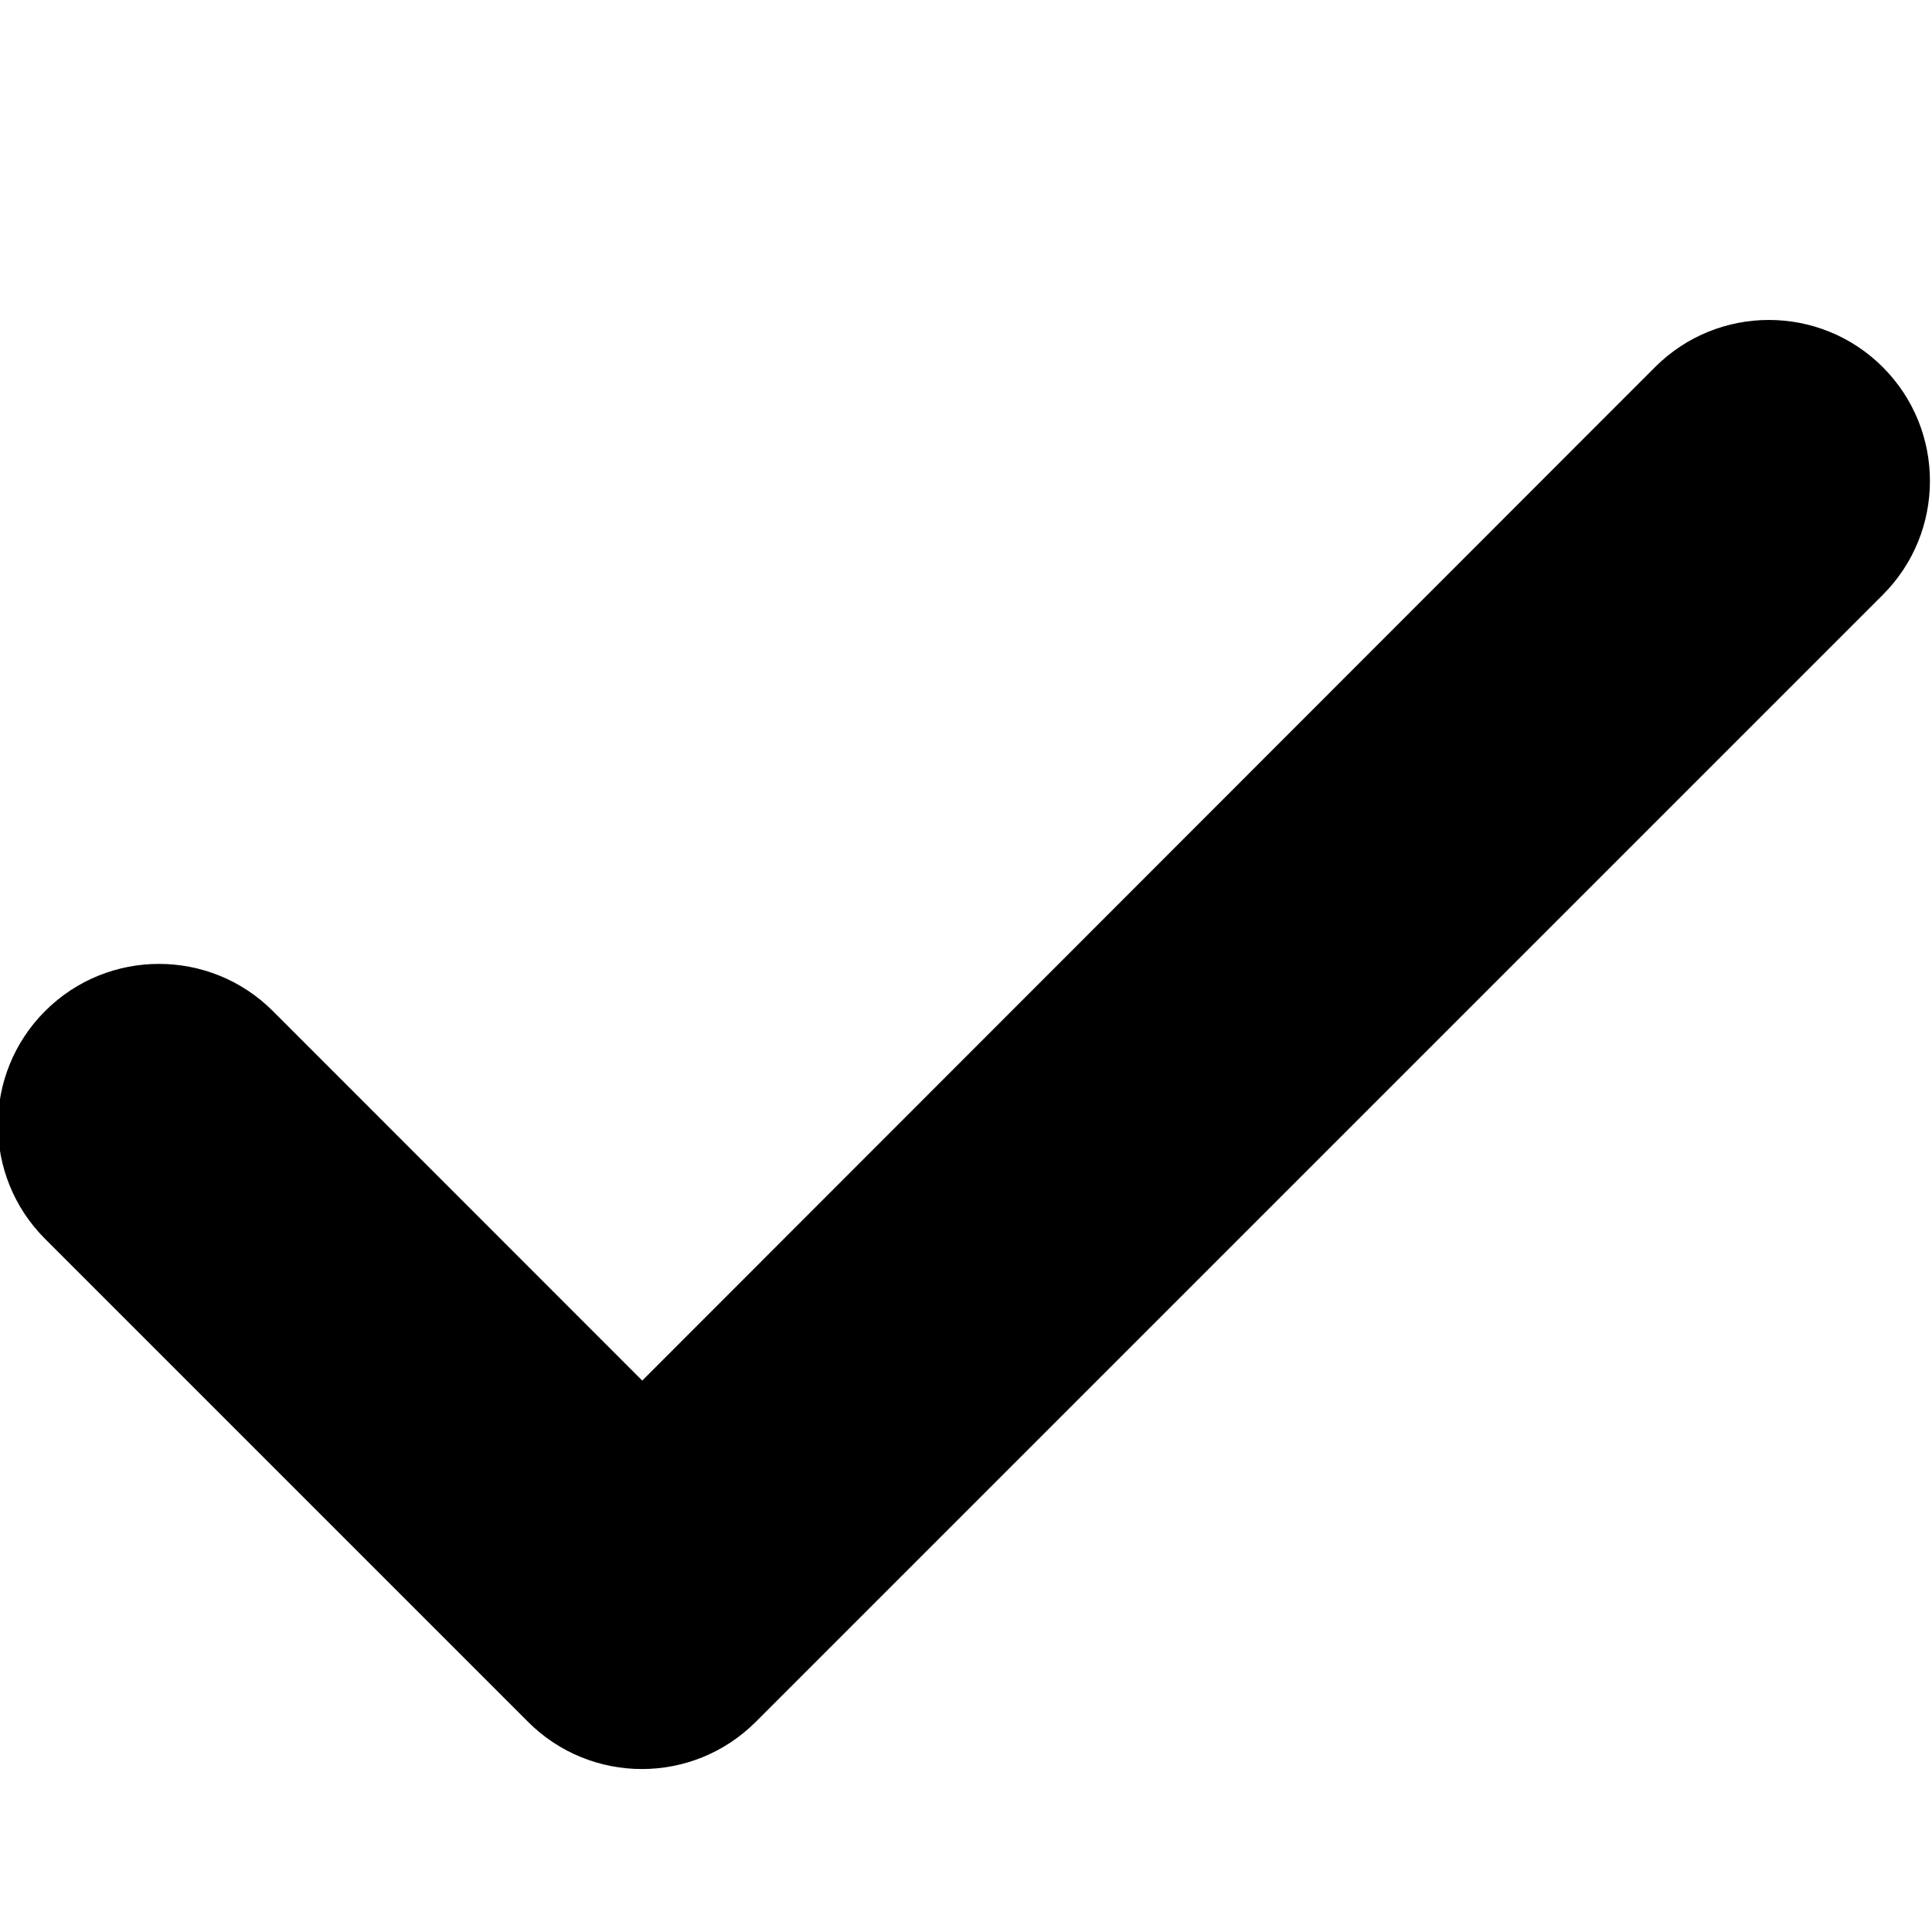
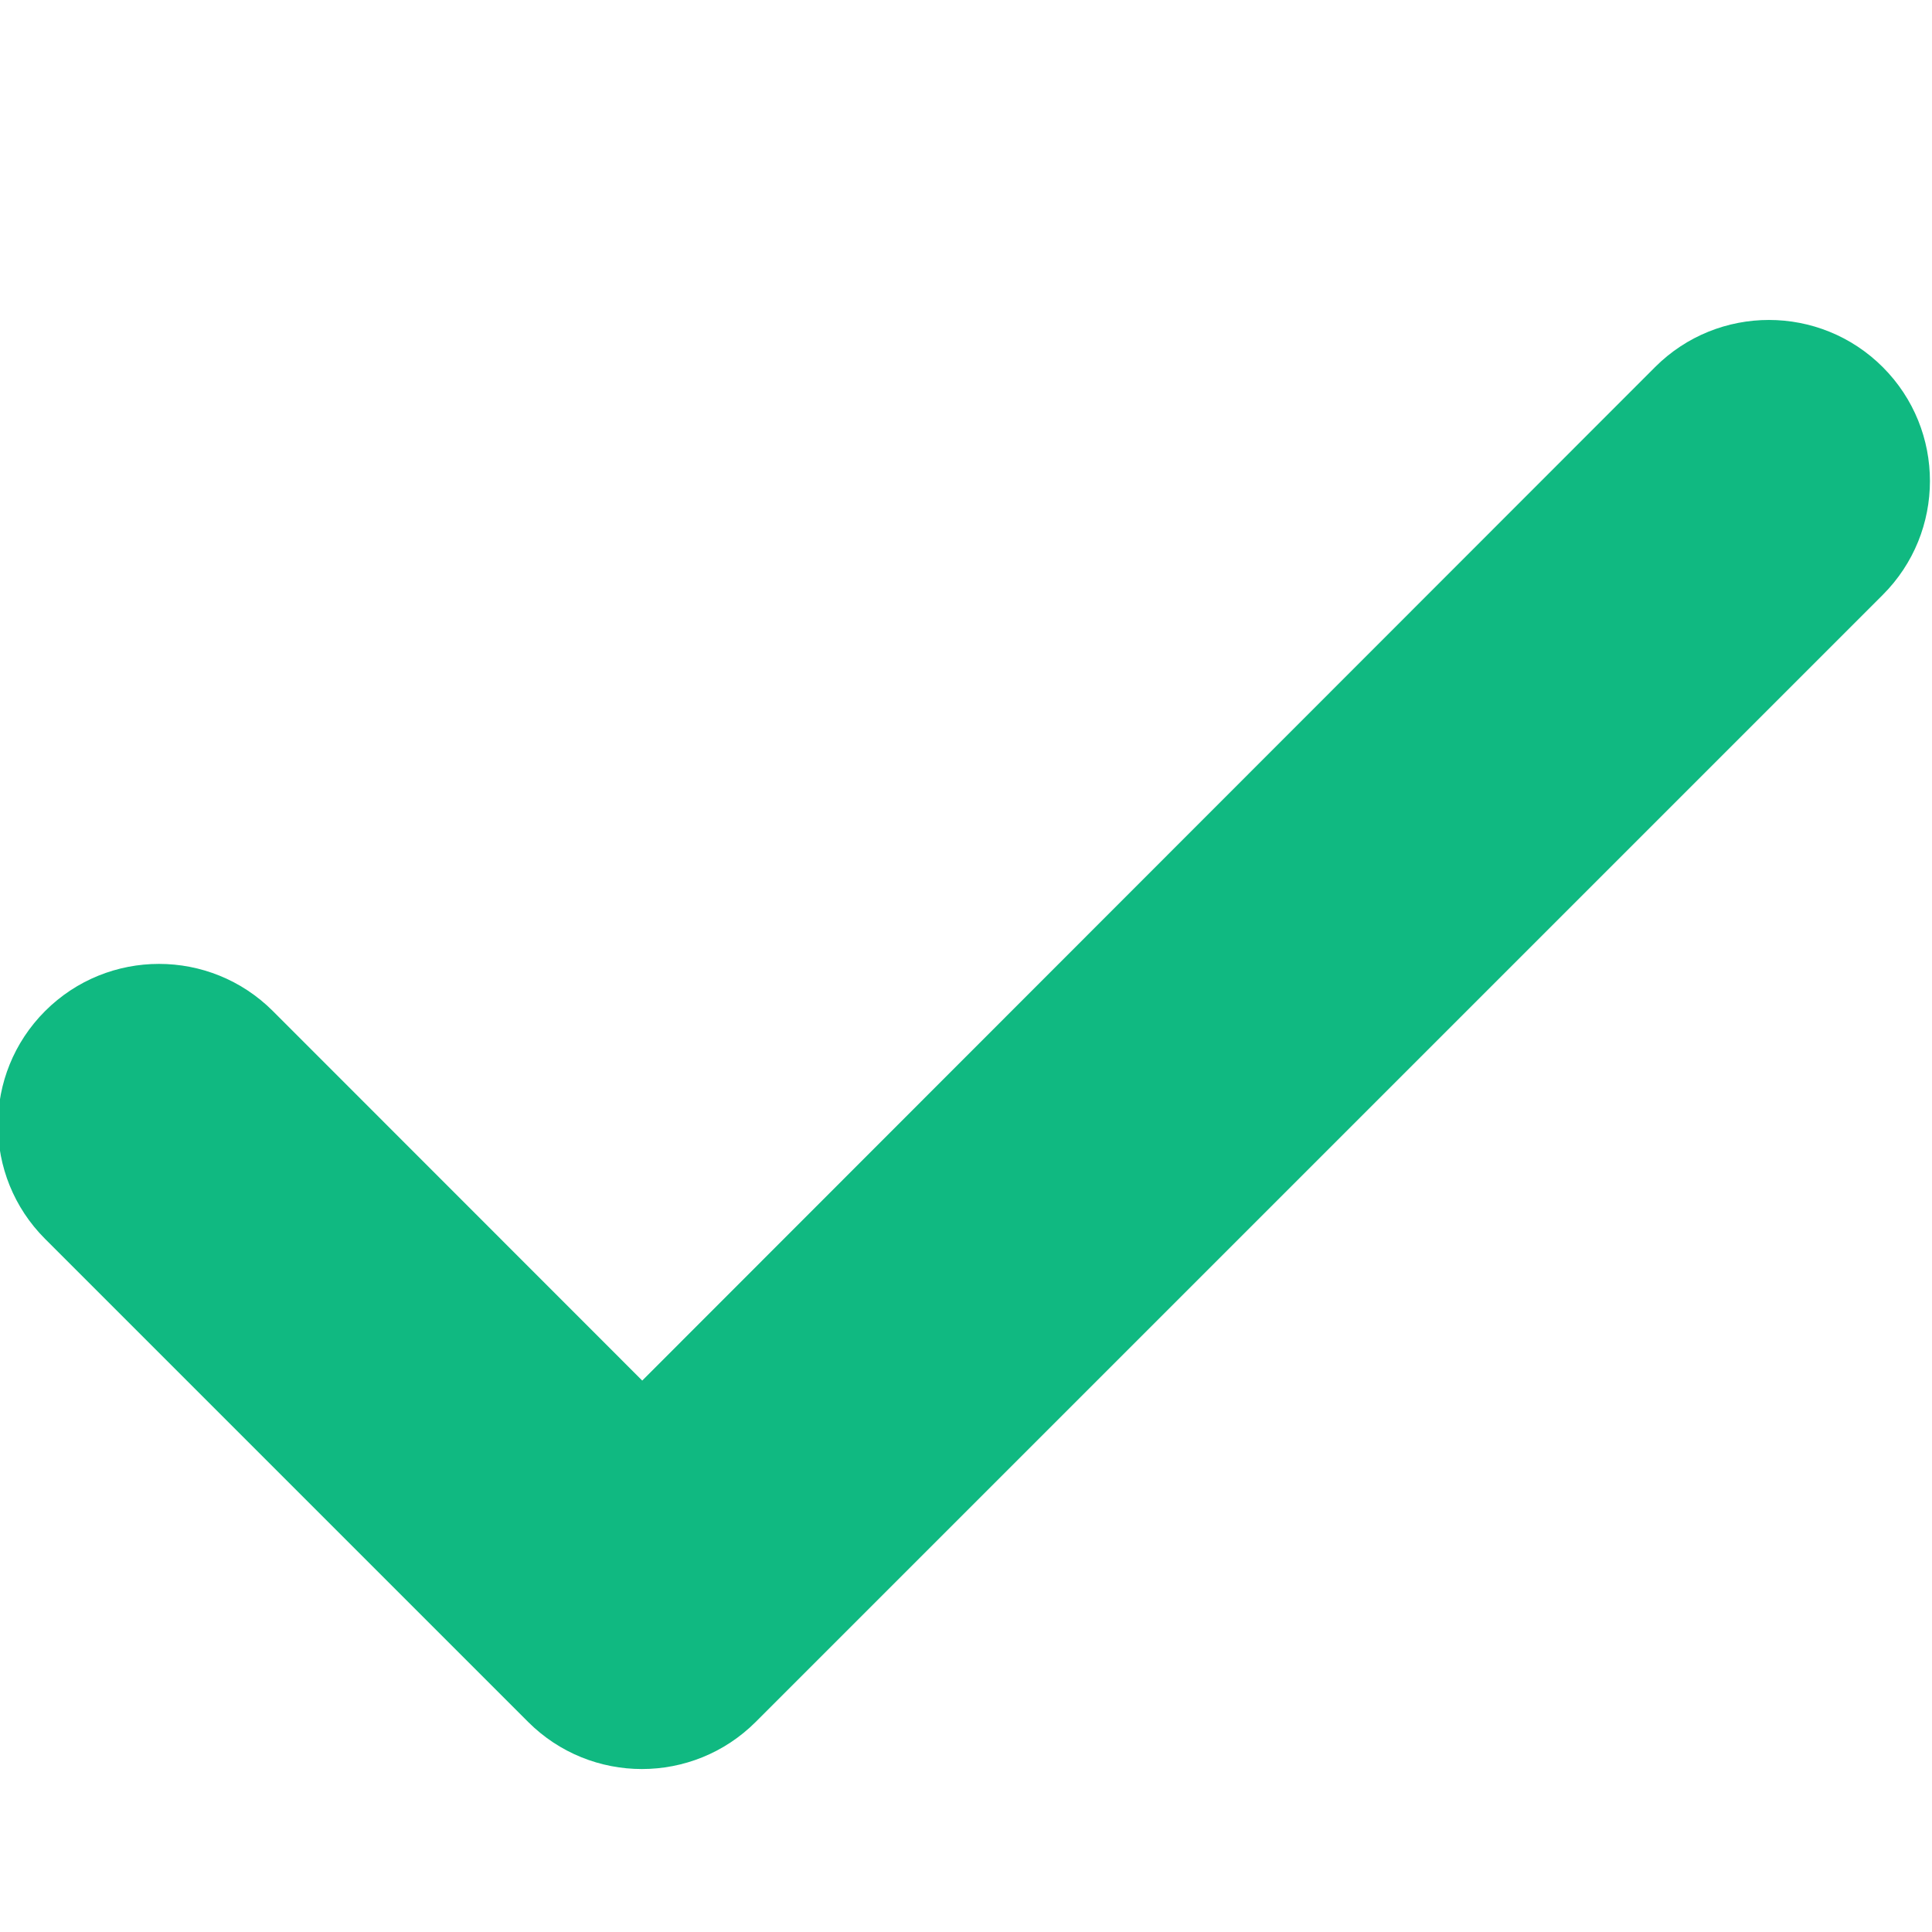
- <svg xmlns="http://www.w3.org/2000/svg" class="nz ng sk ub tb rv" viewBox="0 0 12 12">
+ <svg xmlns="http://www.w3.org/2000/svg" class="nz ng sk ub tb rv" viewBox="0 0 12 12" fill="#10B981">
  <path d="M10.28 2.28L3.989 8.575 1.695 6.28A1 1 0 00.28 7.695l3 3a1 1 0 001.414 0l7-7A1 1 0 0010.28 2.28z" />
</svg>
